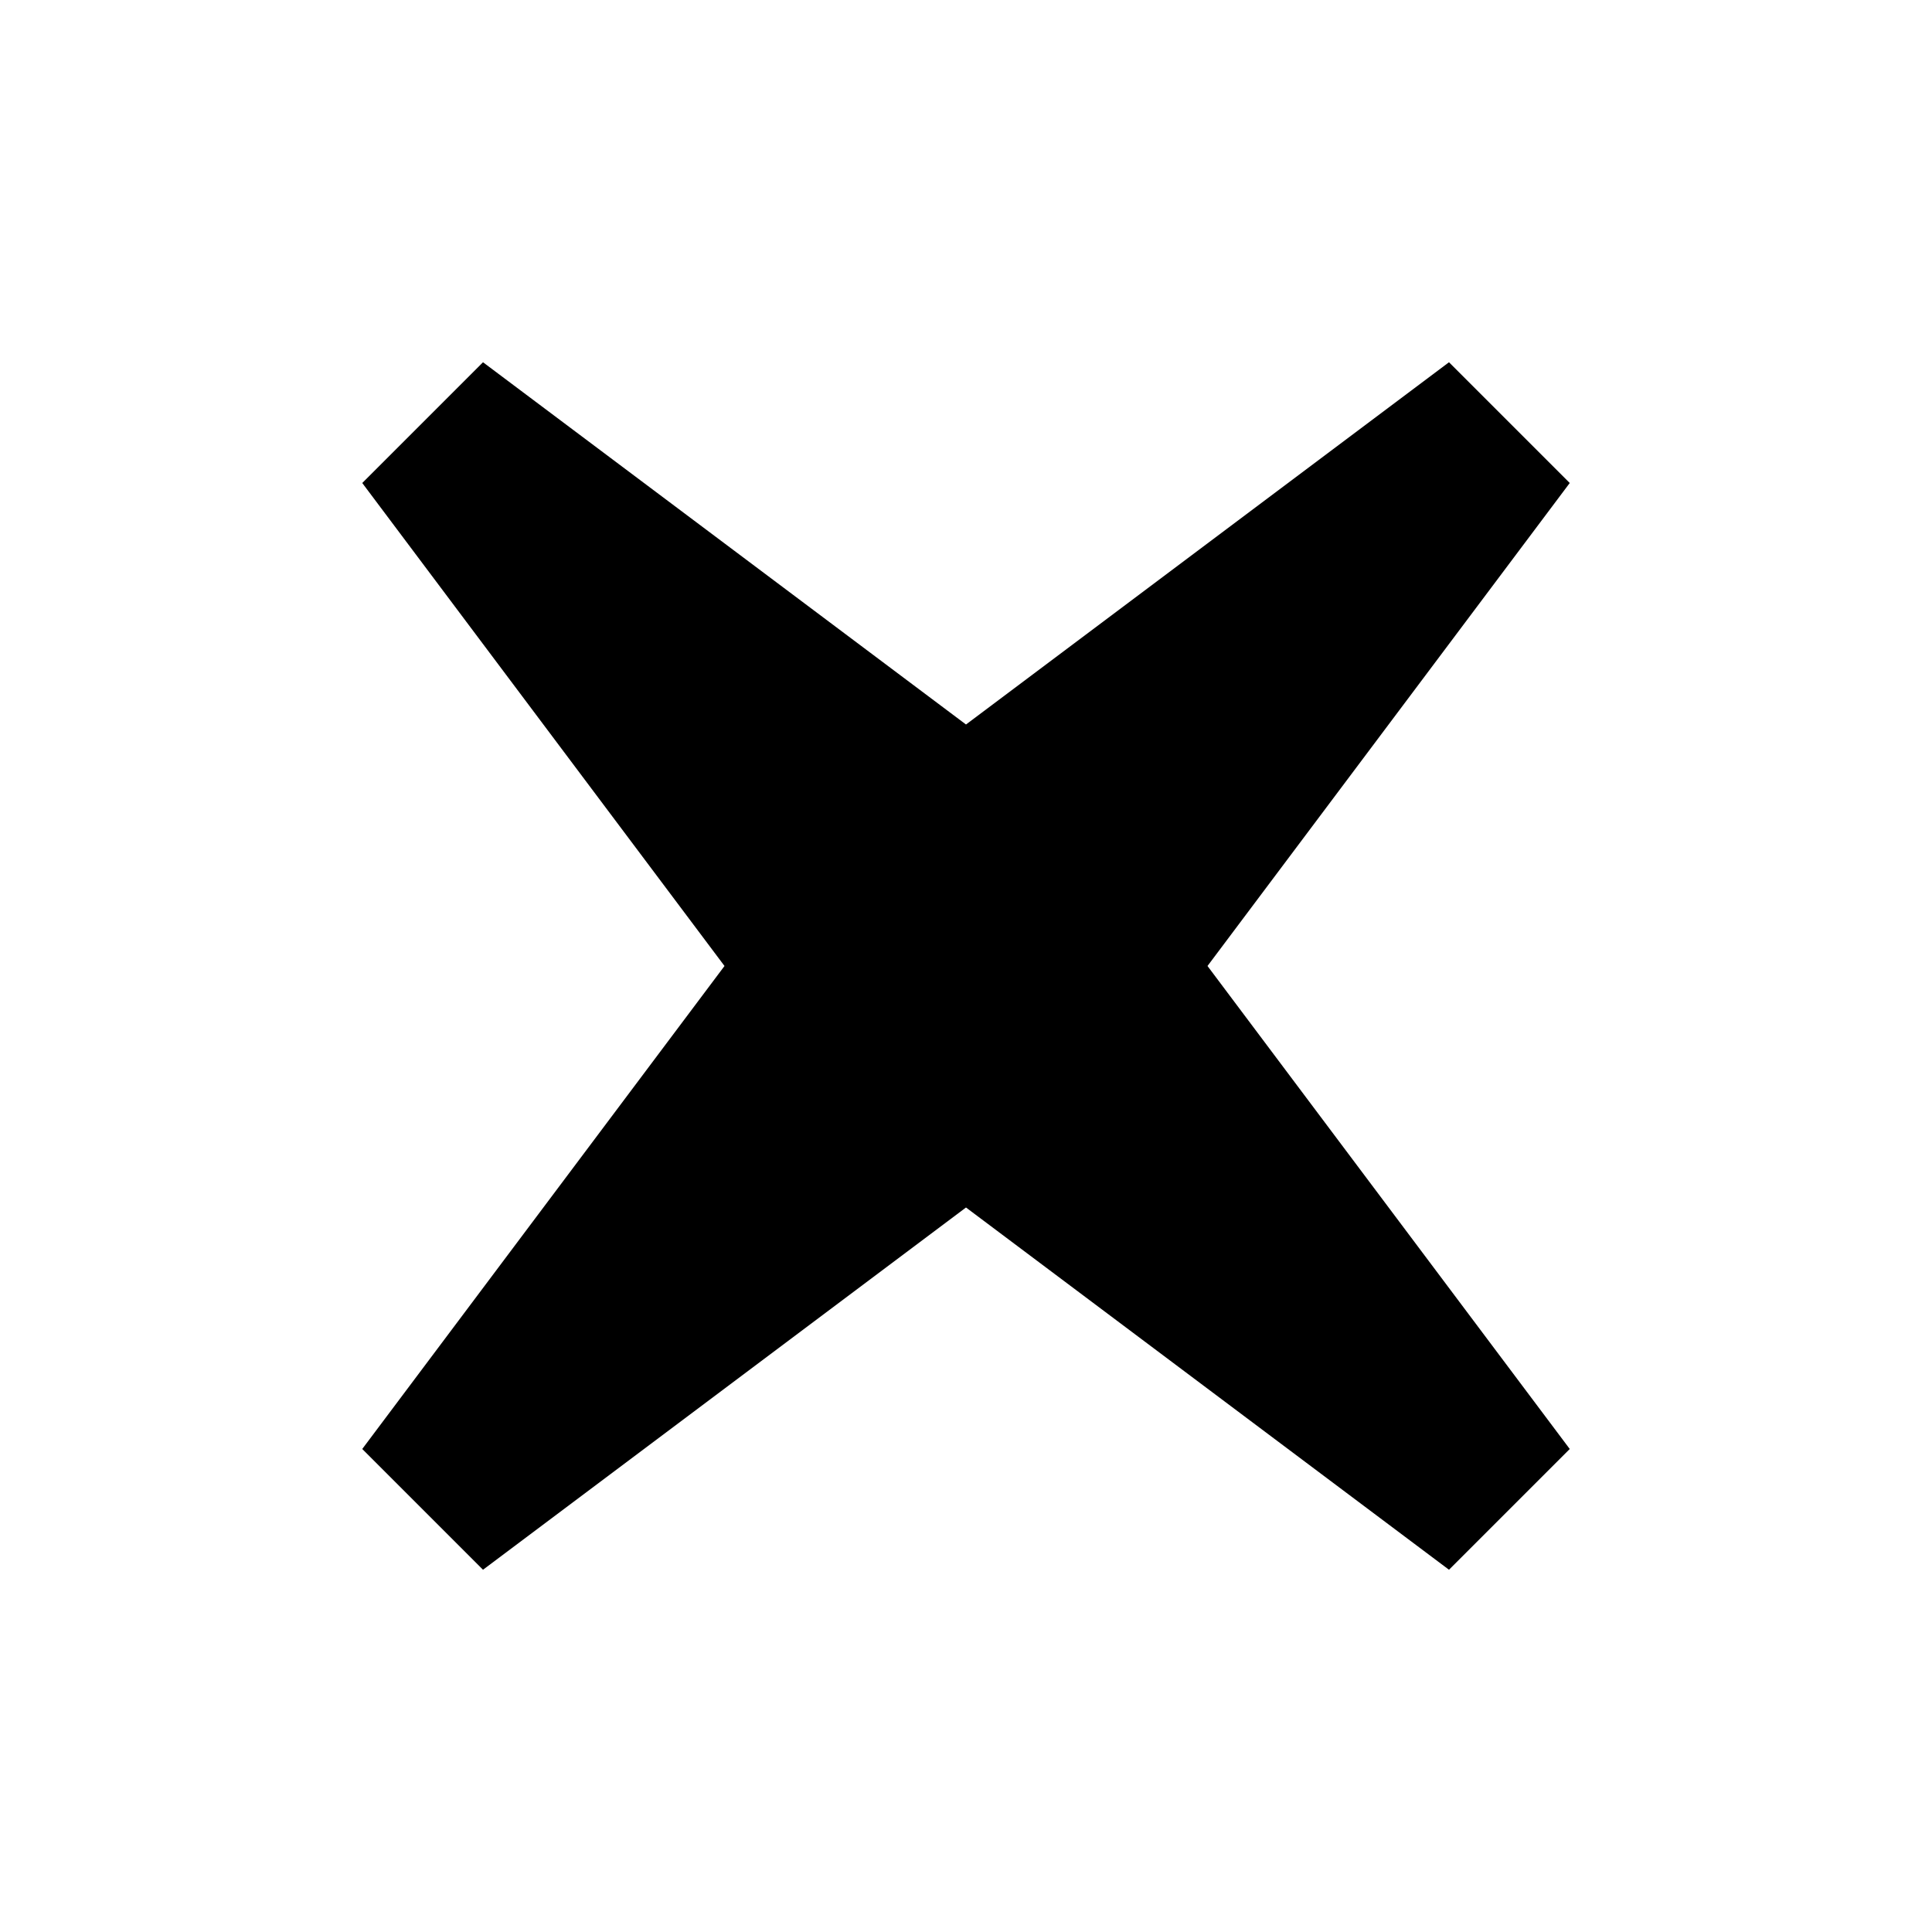
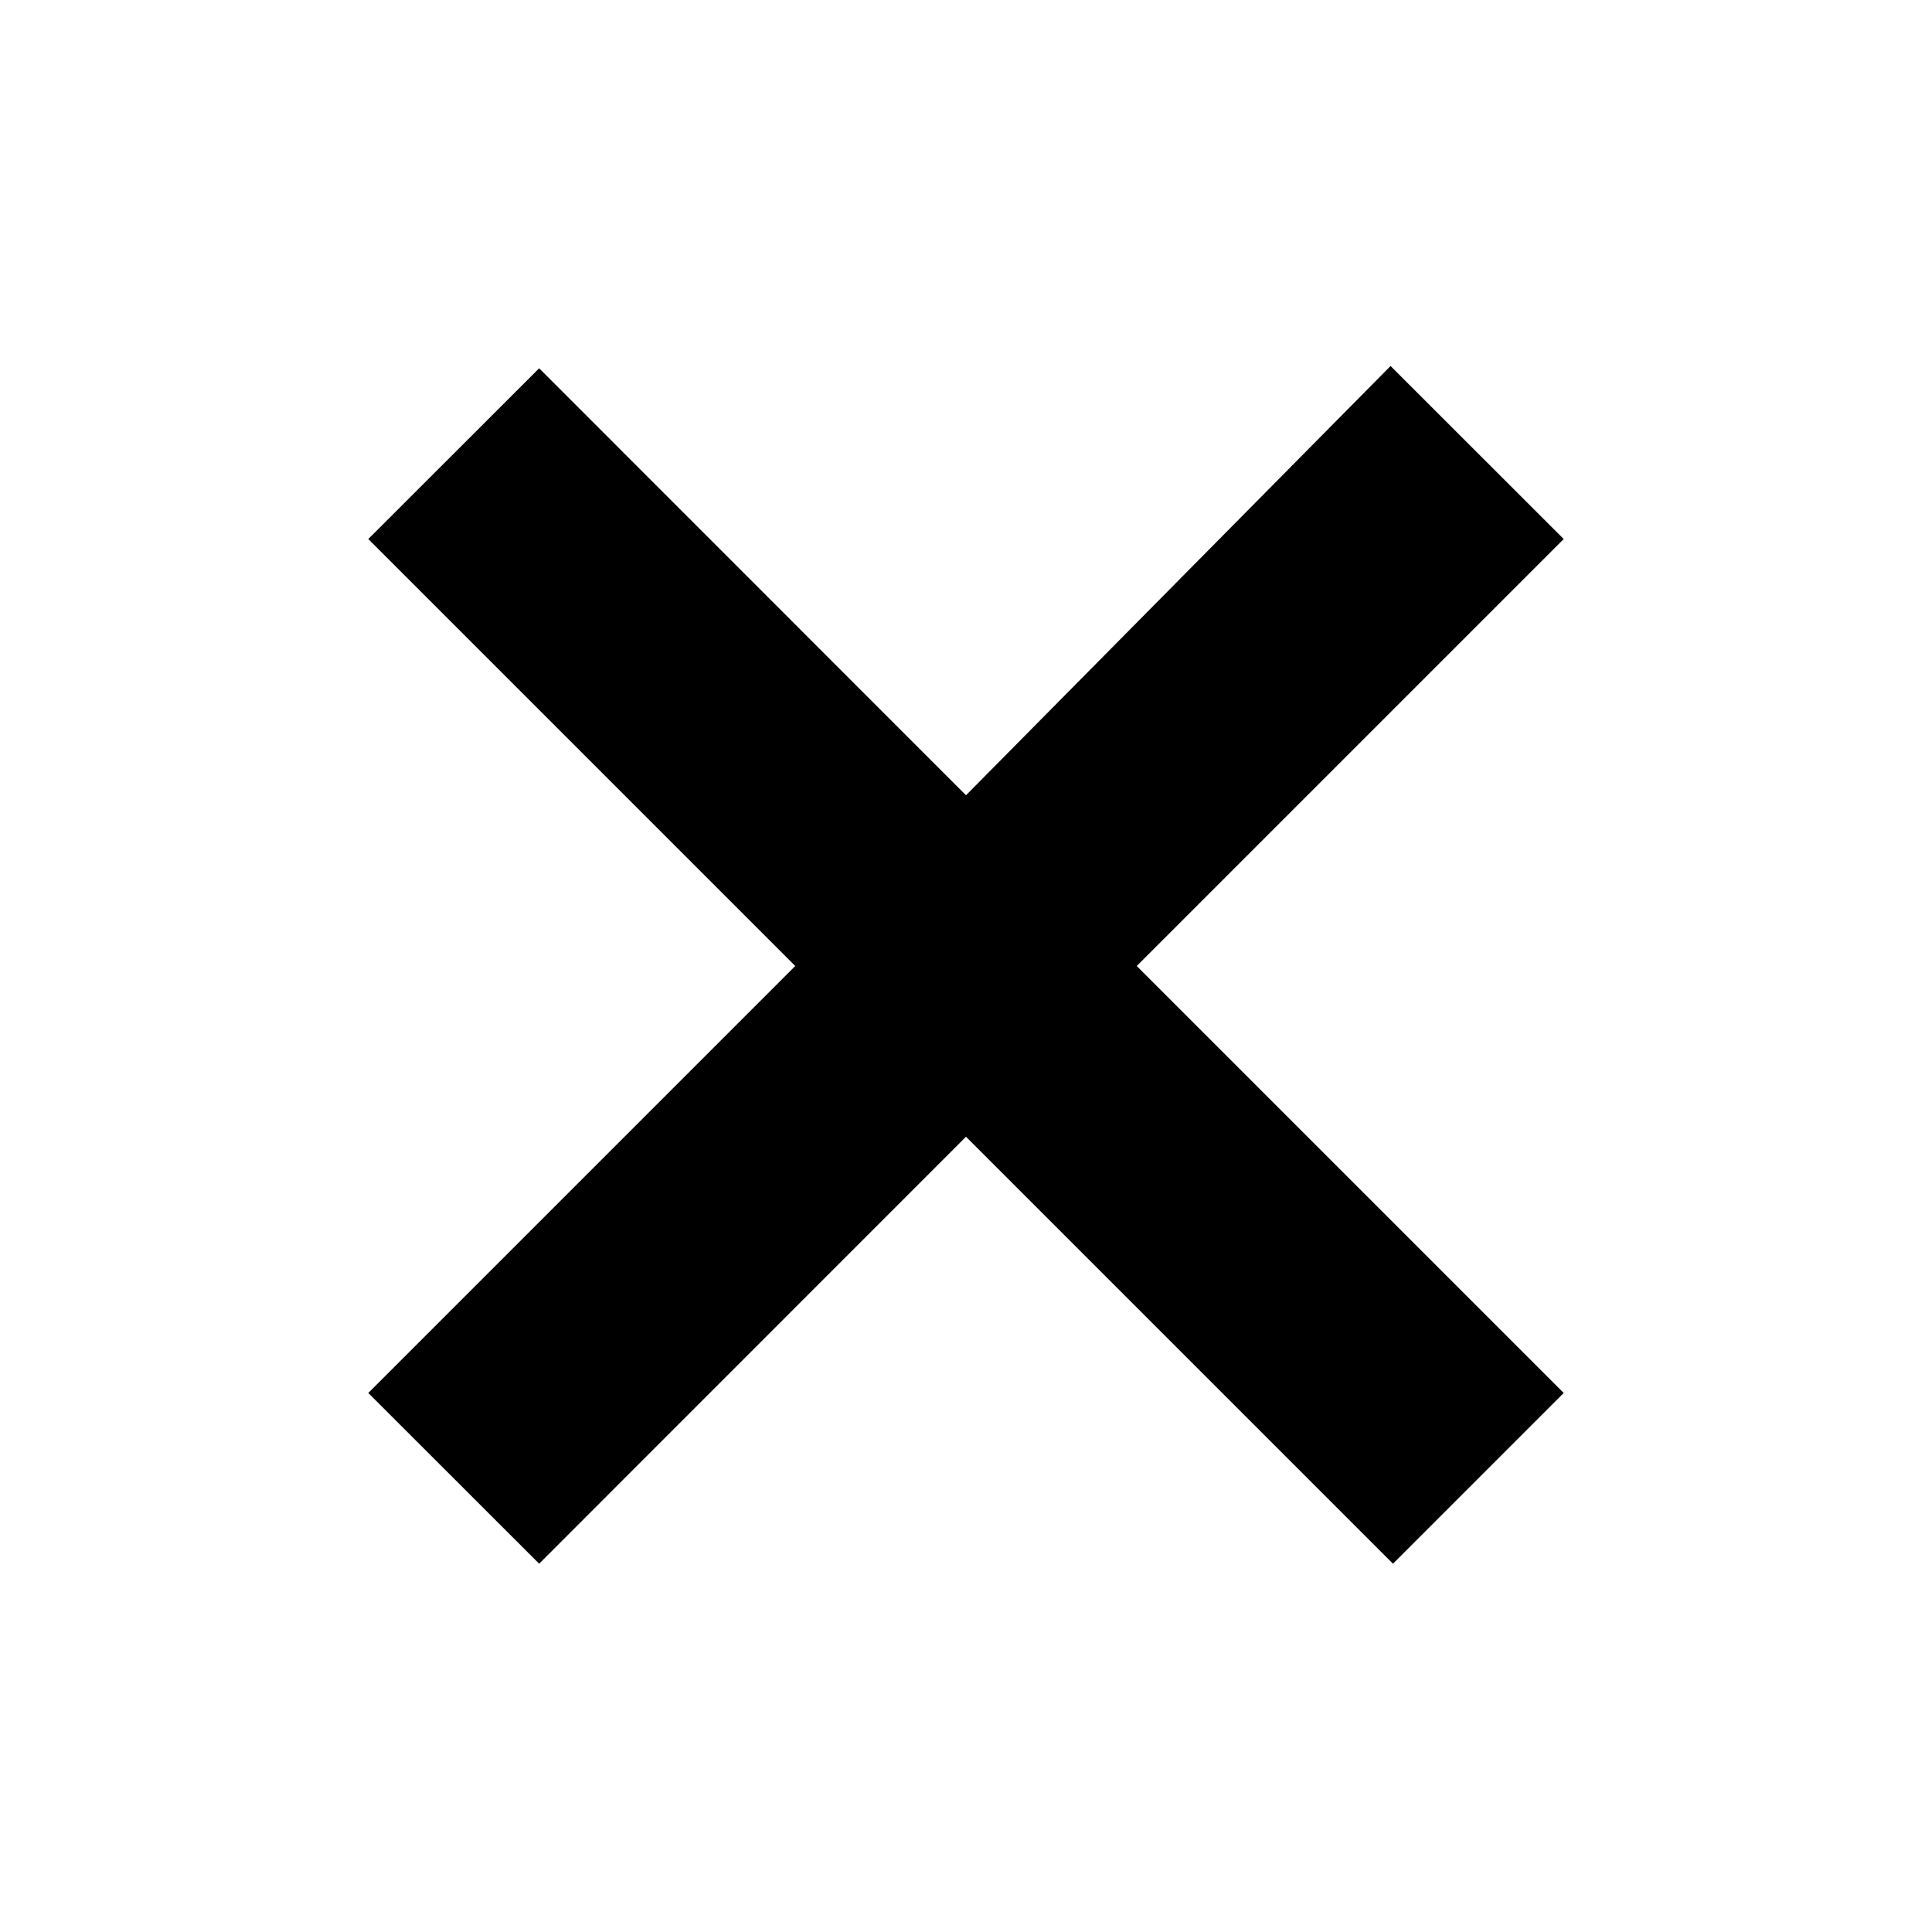
<svg xmlns="http://www.w3.org/2000/svg" height="16" width="16" version="1.1">
-   <g transform="translate(0 -1036.4)">
-     <path d="m3 1040.4 1-1 4 3 4-3 1 1-3 4 3 4-1 1-4-3-4 3-1-1 3-4z" />
-   </g>
+   <path d="M12.95,11.536,11.536,12.95,8,9.414,4.465,12.95,3.05,11.536,6.586,8,3.05,4.464,4.465,3.05,8,6.586,11.516,3.031,12.95,4.464,9.414,8z" fill="#000" />
</svg>
